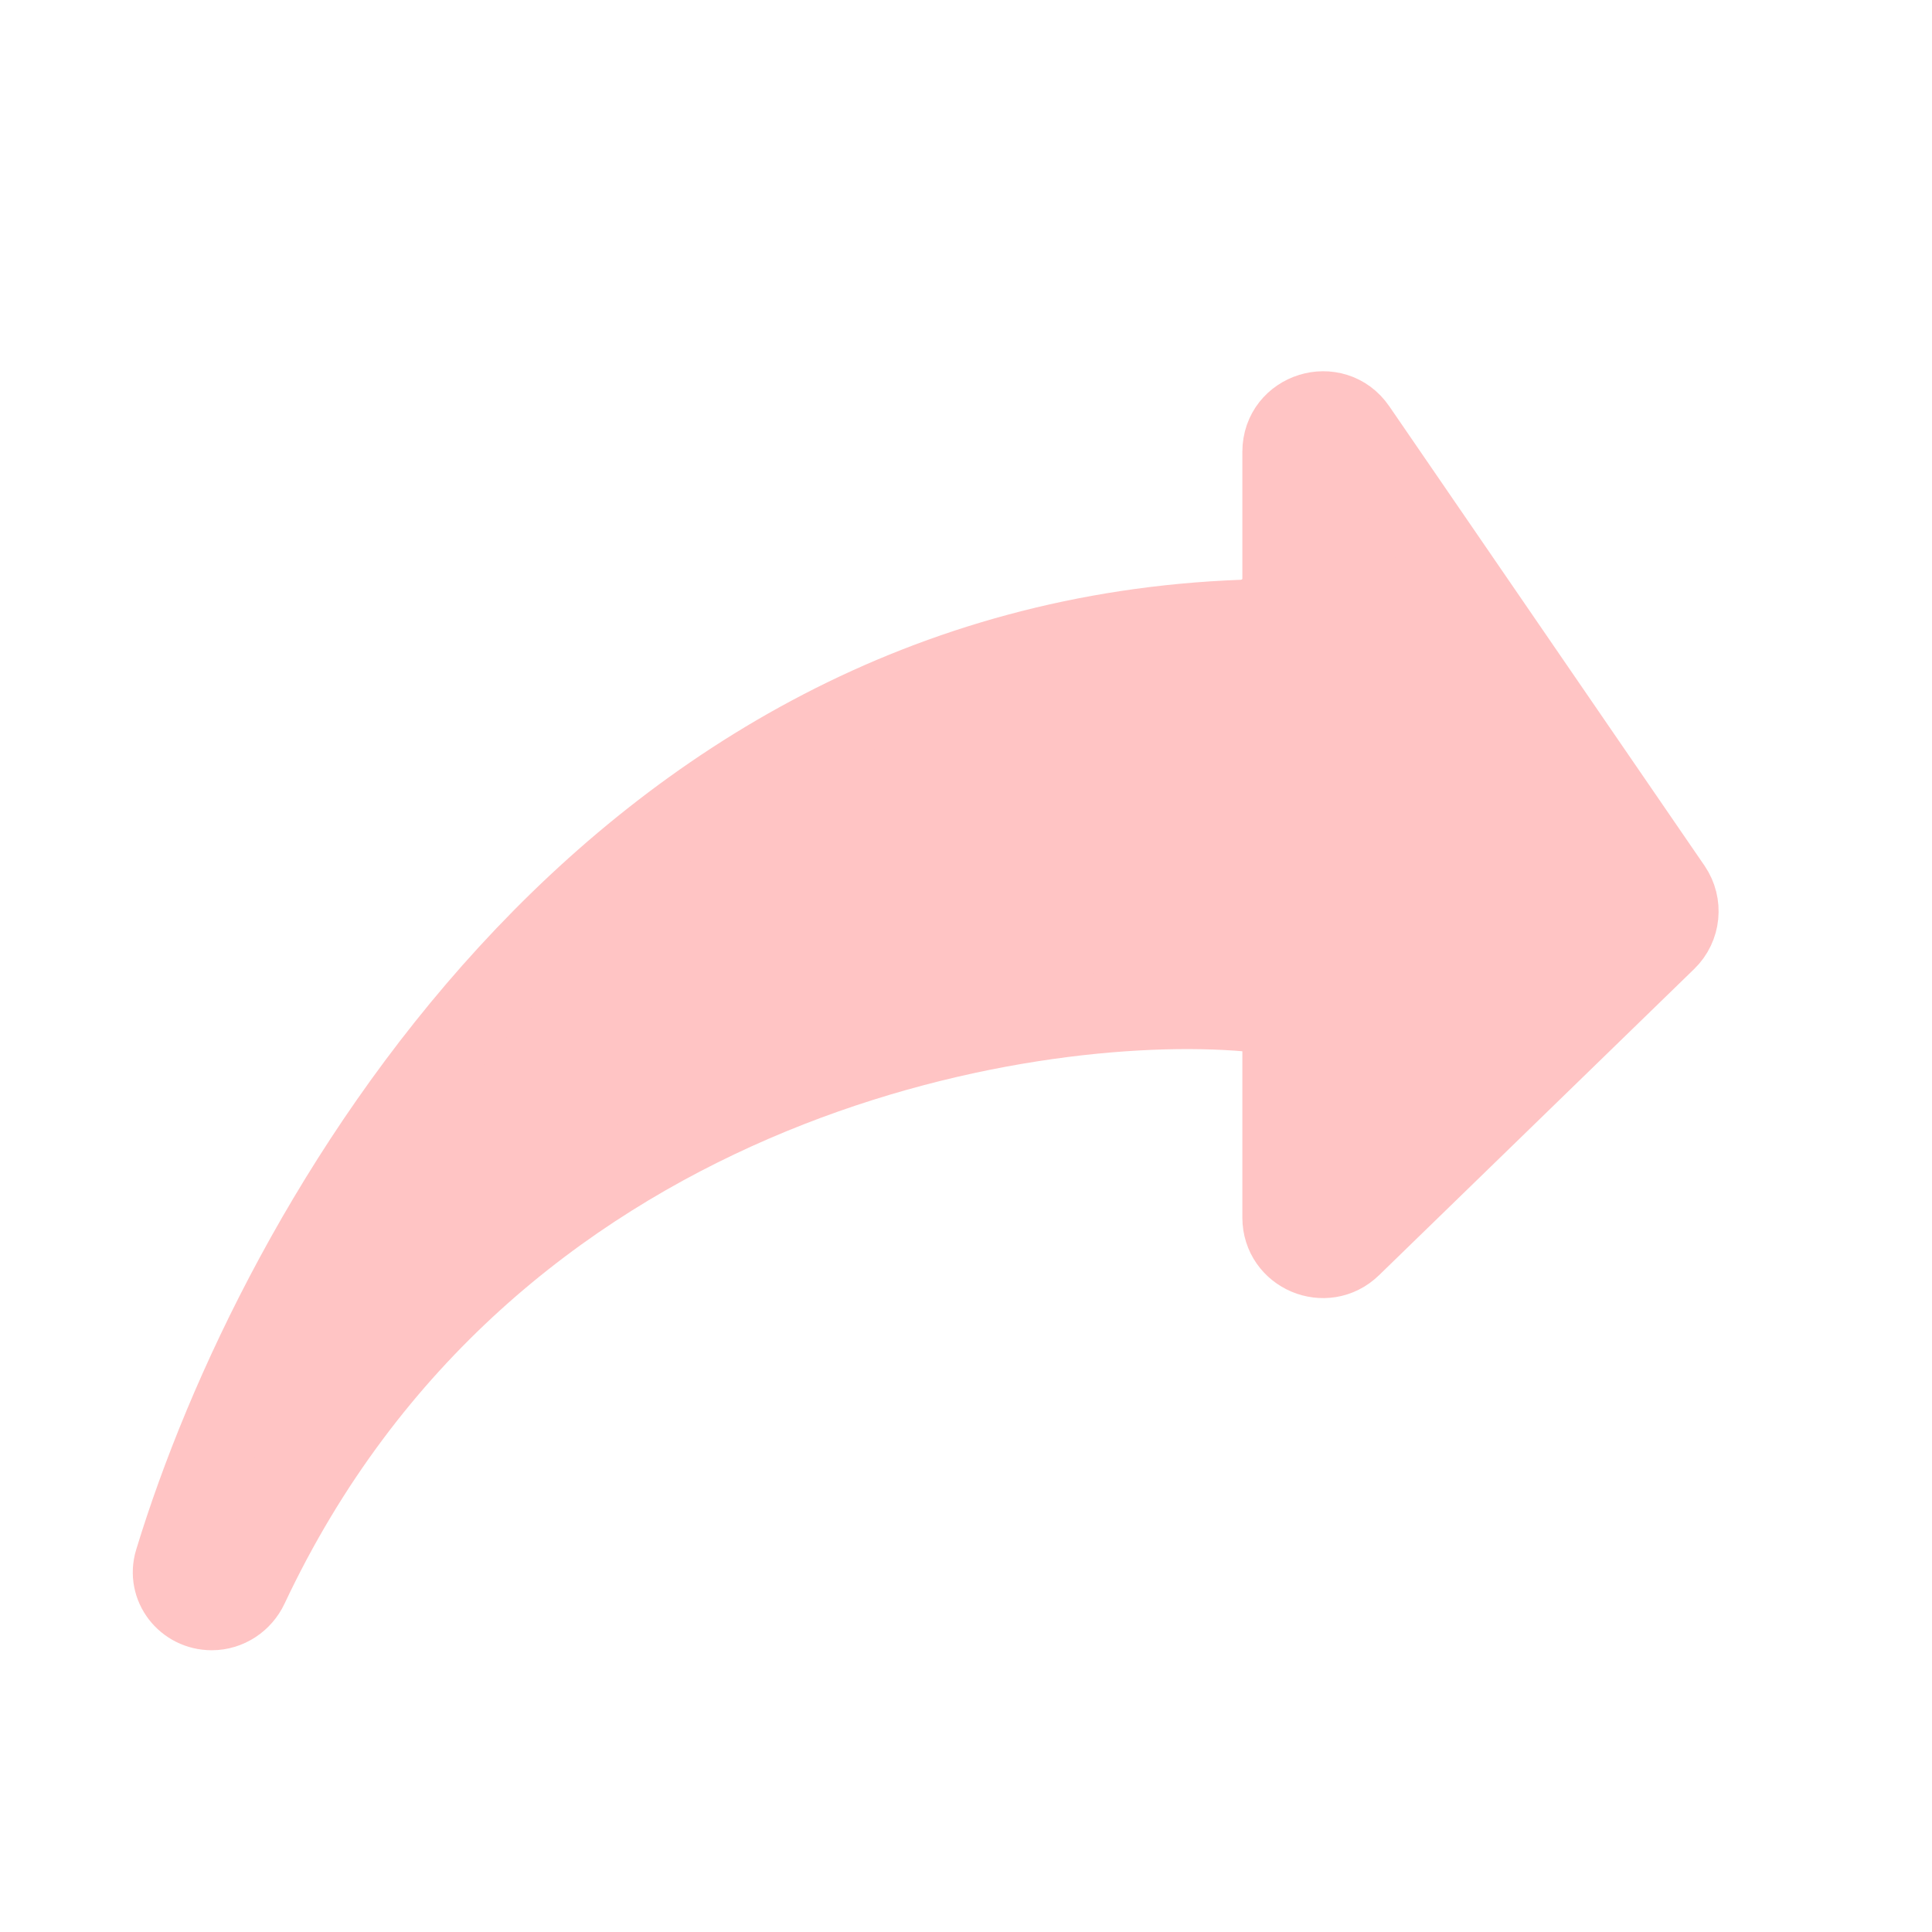
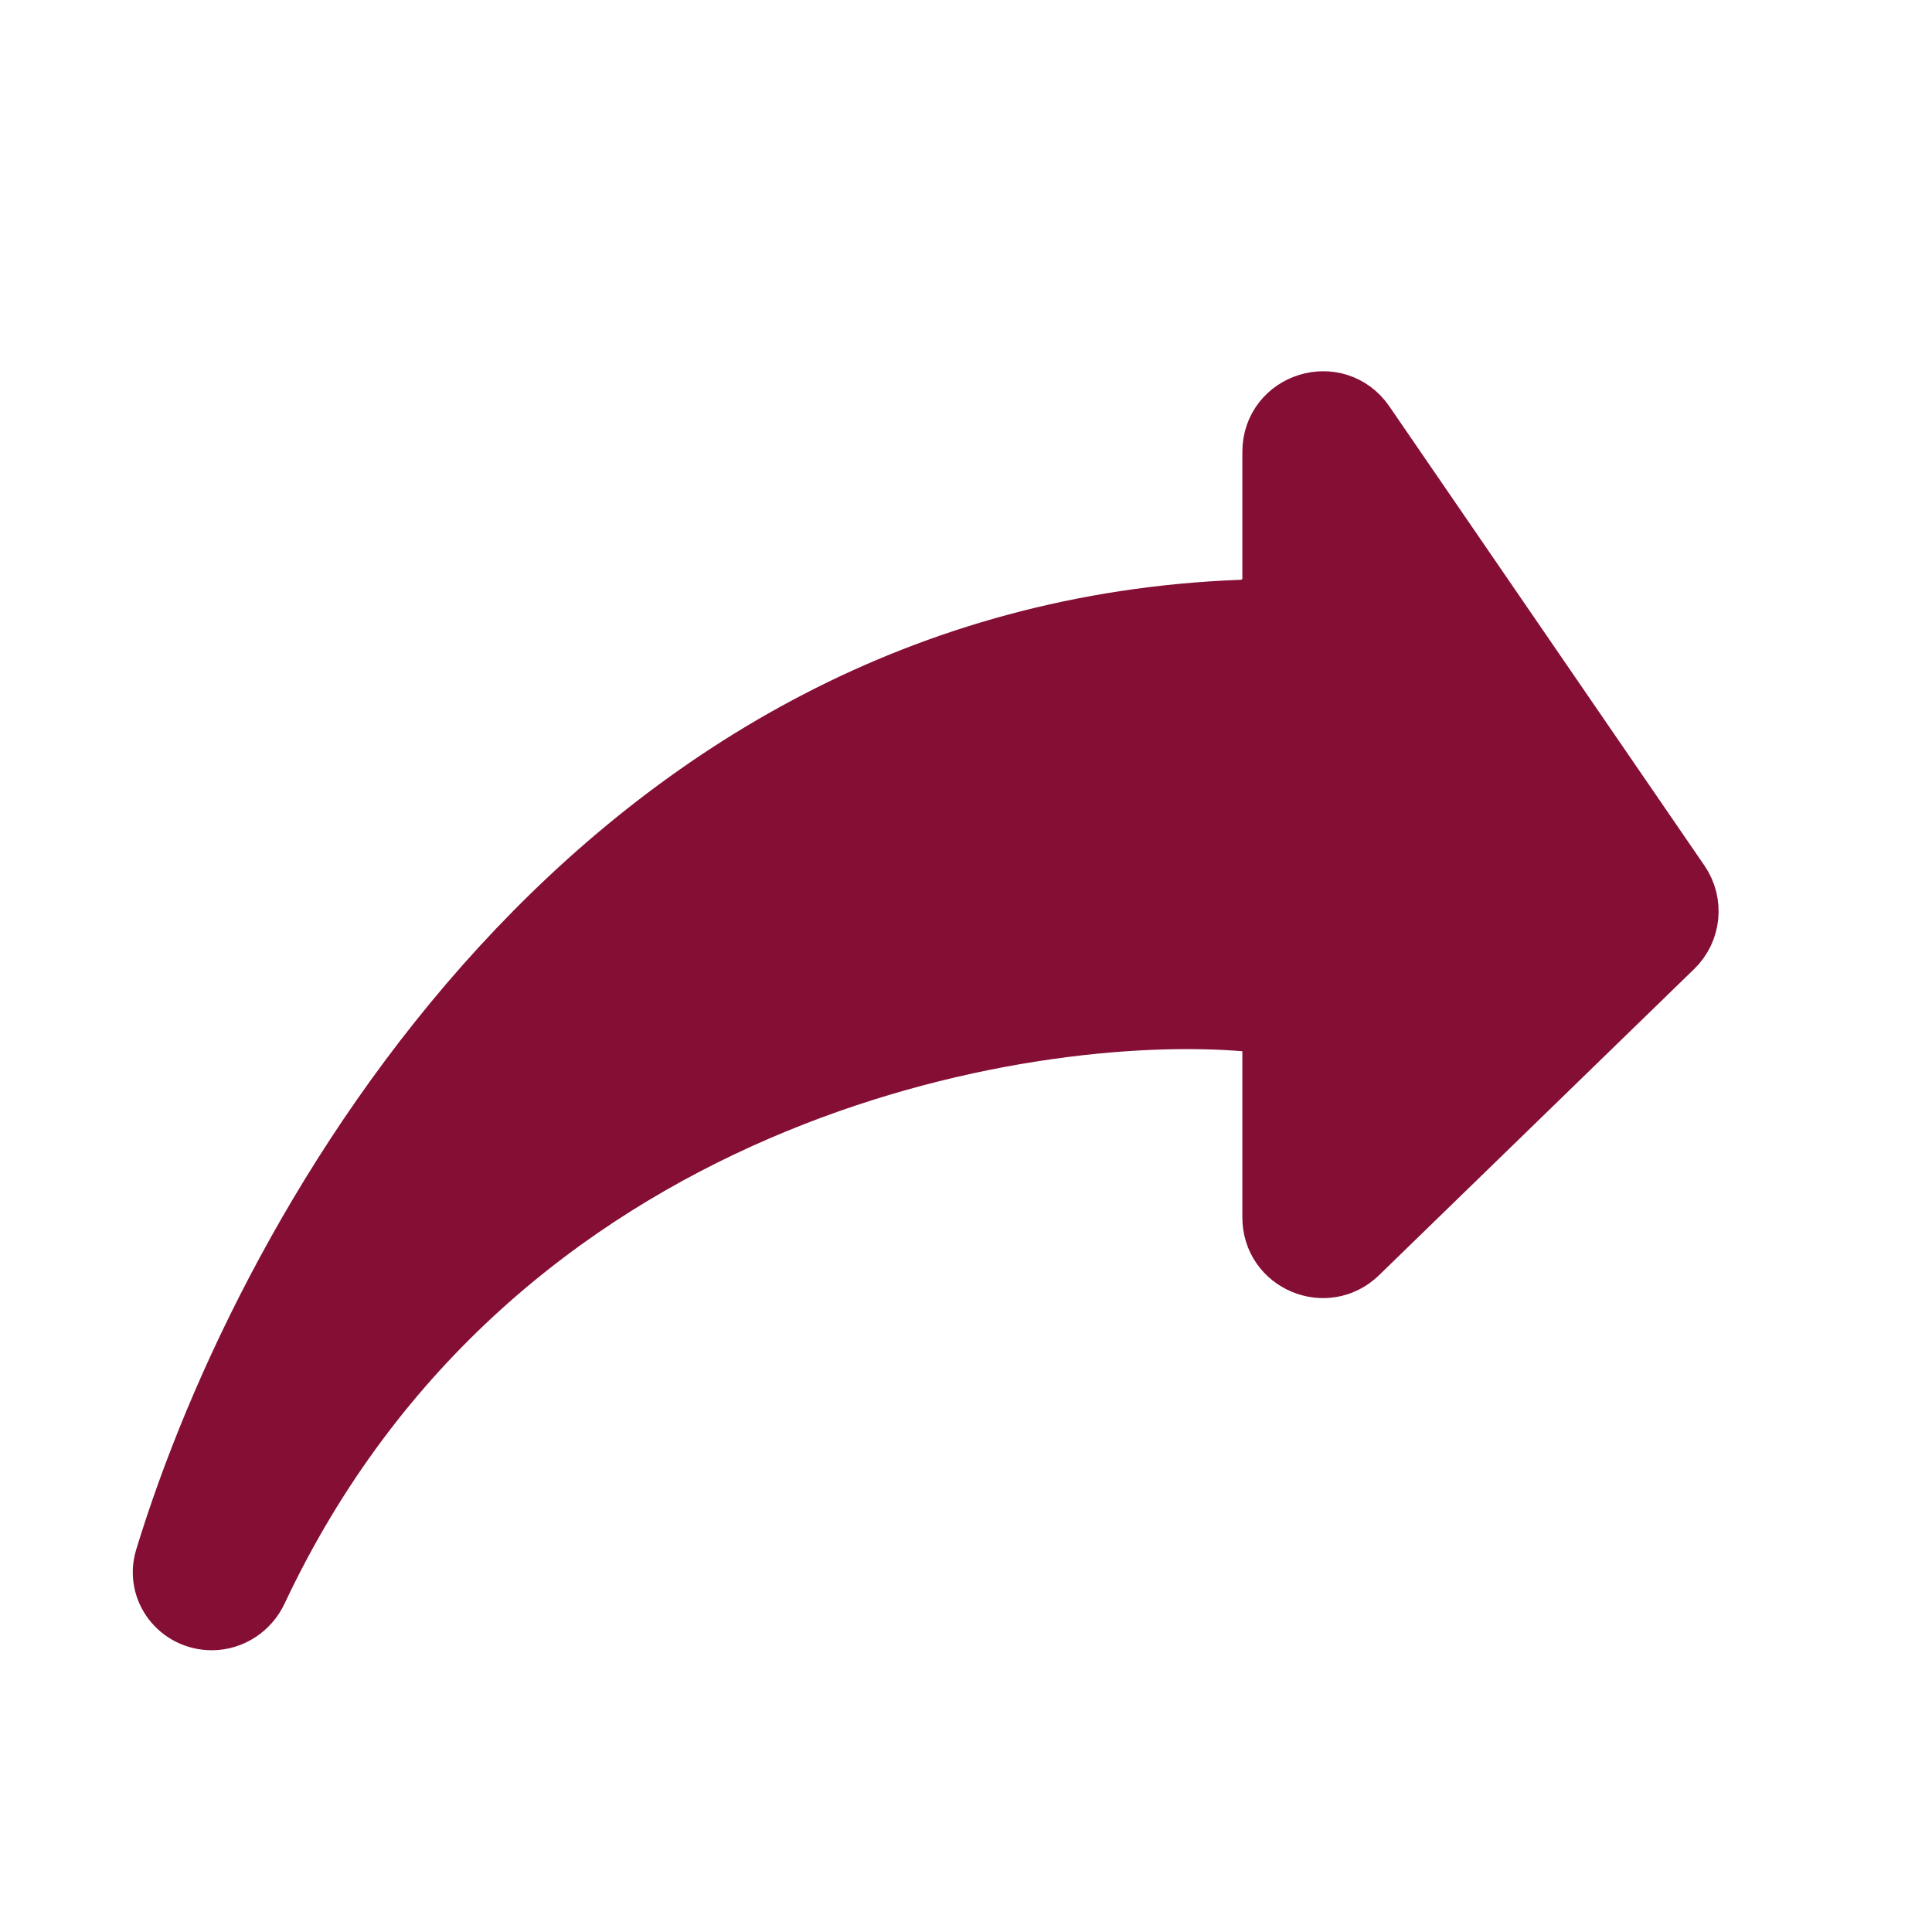
<svg xmlns="http://www.w3.org/2000/svg" width="800px" height="800px" viewBox="0 0 24 24" fill="none">
-   <path d="M15.431 7.702C7.55 7.998 3.439 15.232 2.17 19.396C2.077 19.701 2.311 20 2.631 20C2.825 20 3.001 19.883 3.083 19.707C6.042 13.421 12.707 12.315 15.514 12.564C15.758 12.586 15.933 12.796 15.933 13.041V15.125C15.933 15.567 16.465 15.791 16.782 15.483L20.698 11.678C20.872 11.509 20.899 11.238 20.762 11.037L16.846 5.33C16.568 4.925 15.933 5.121 15.933 5.613V7.192C15.933 7.468 15.707 7.691 15.431 7.702Z" fill="#FFC4C4" stroke="#FFC4C4" stroke-linecap="round" stroke-linejoin="round" />
+   <path d="M15.431 7.702C7.55 7.998 3.439 15.232 2.17 19.396C2.077 19.701 2.311 20 2.631 20C2.825 20 3.001 19.883 3.083 19.707C6.042 13.421 12.707 12.315 15.514 12.564C15.758 12.586 15.933 12.796 15.933 13.041V15.125C15.933 15.567 16.465 15.791 16.782 15.483L20.698 11.678C20.872 11.509 20.899 11.238 20.762 11.037L16.846 5.33C16.568 4.925 15.933 5.121 15.933 5.613V7.192C15.933 7.468 15.707 7.691 15.431 7.702Z" fill="#850E35" stroke="#850E35" stroke-linecap="round" stroke-linejoin="round" />
</svg>
